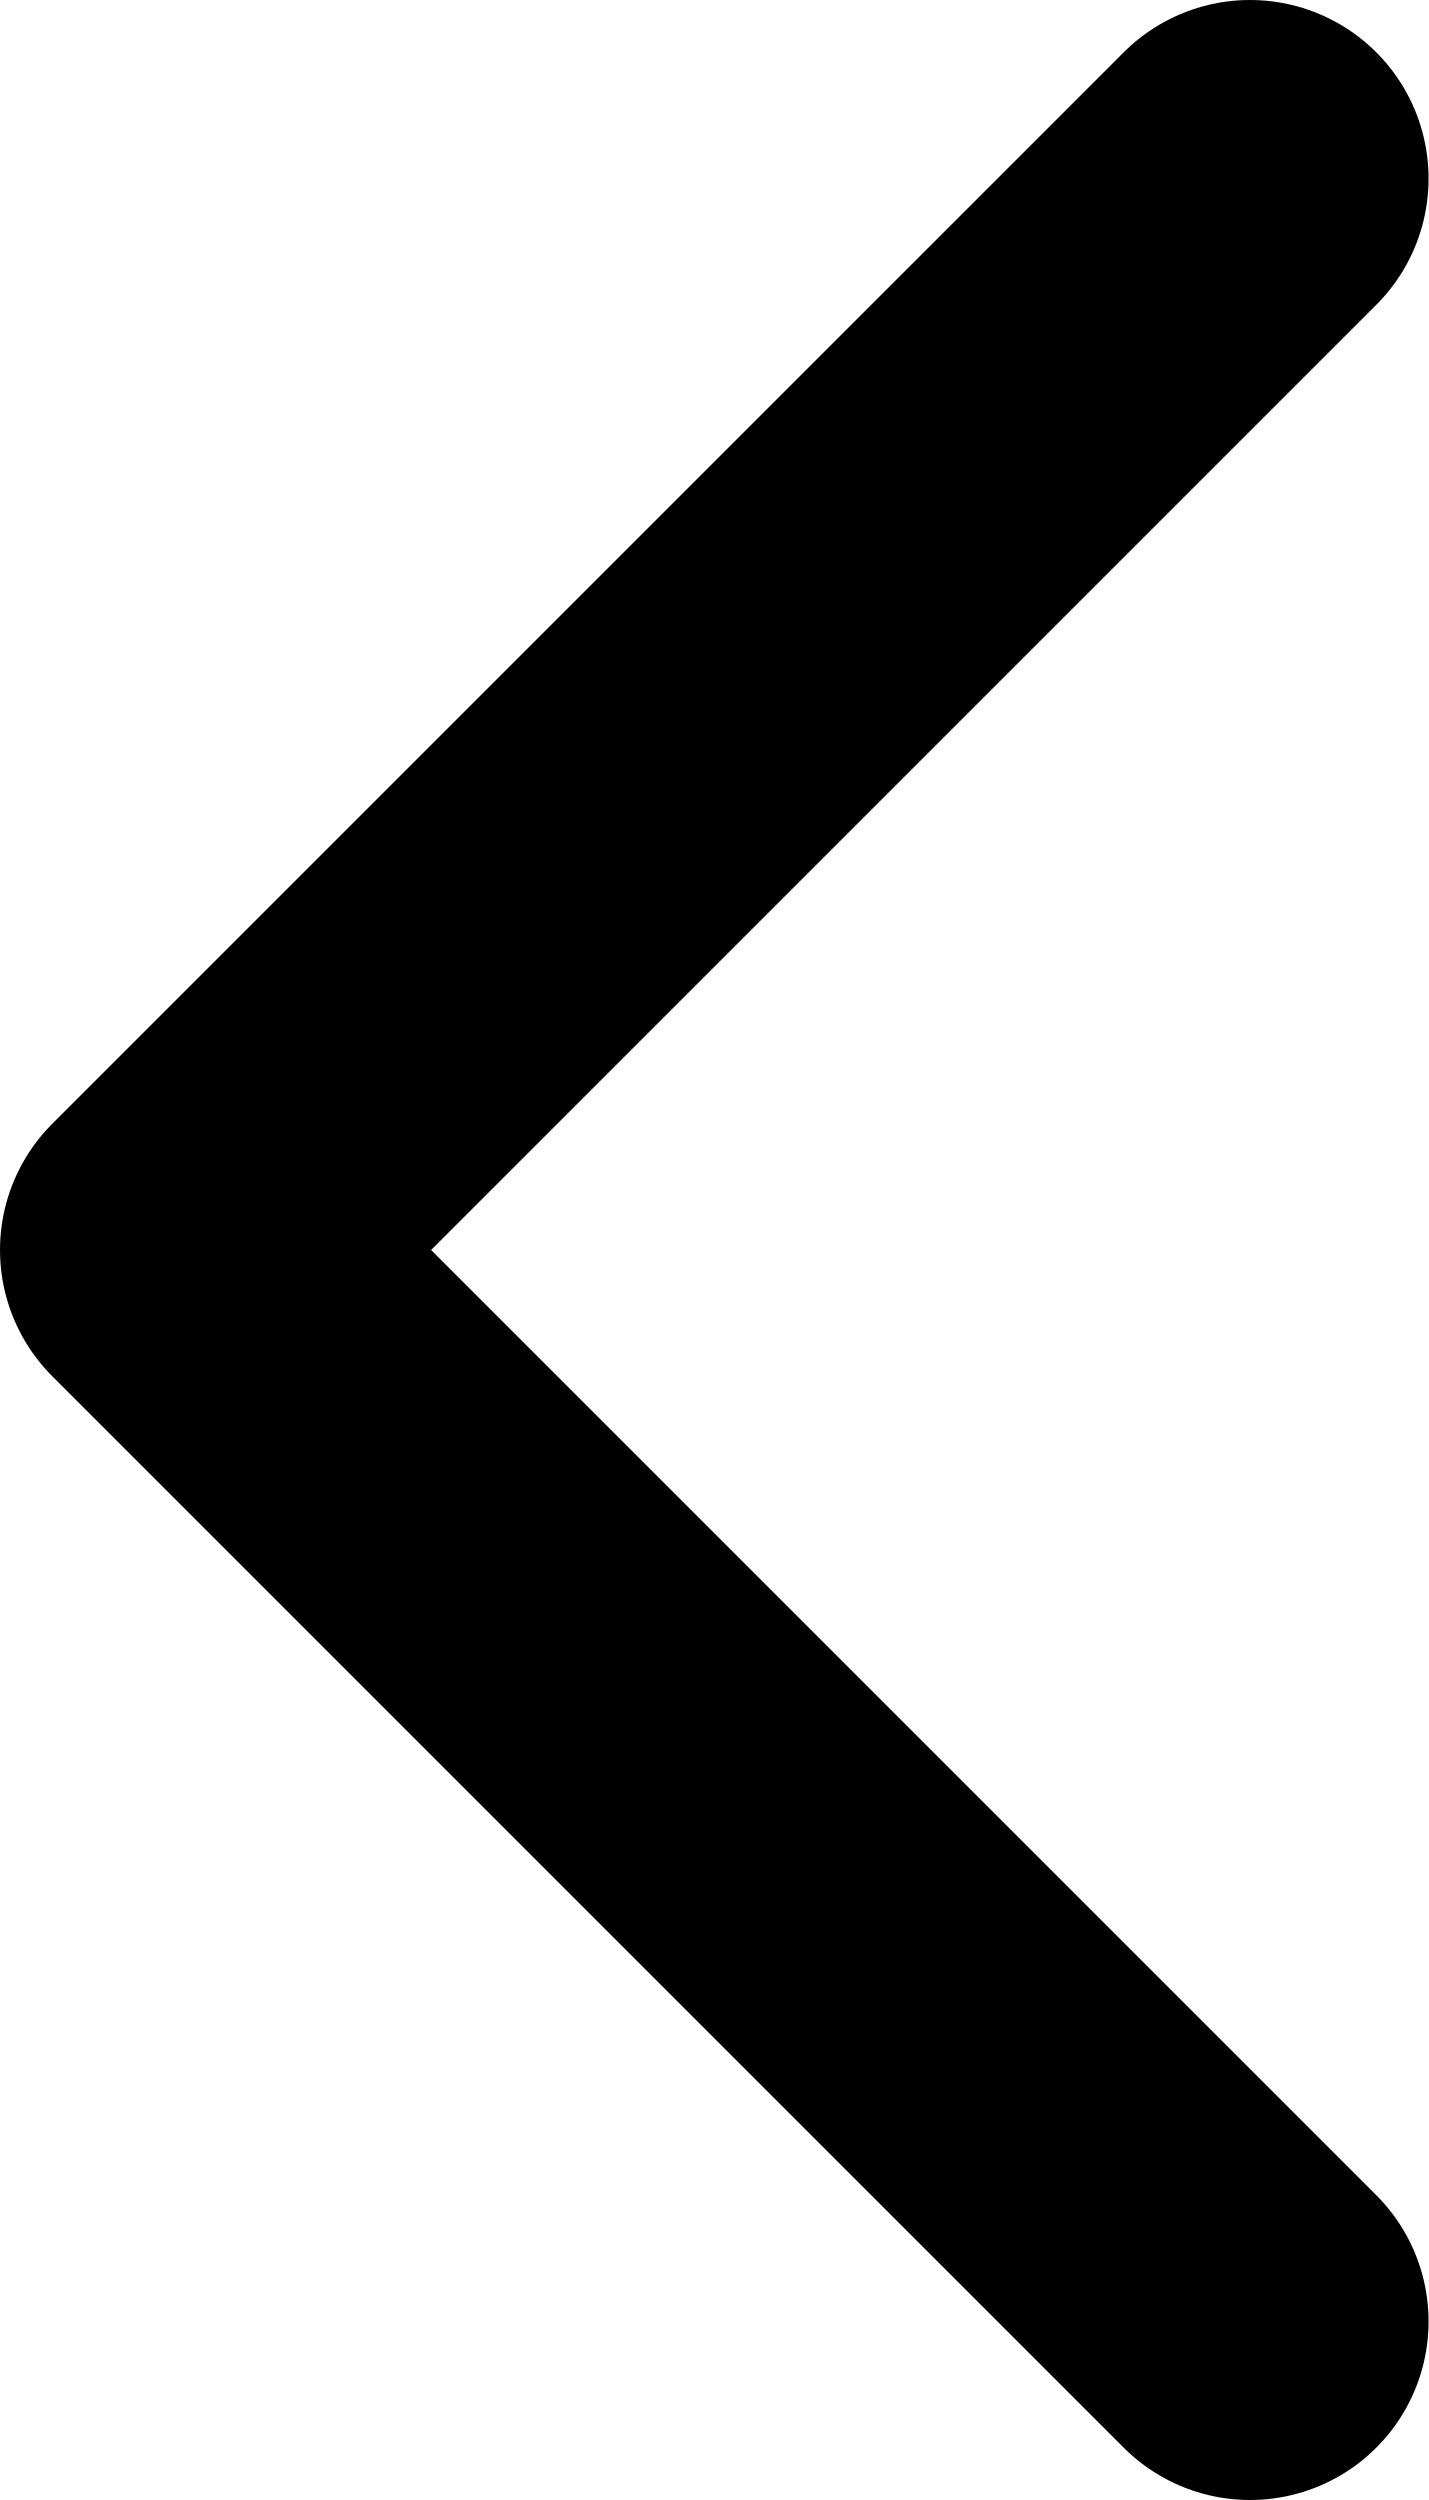
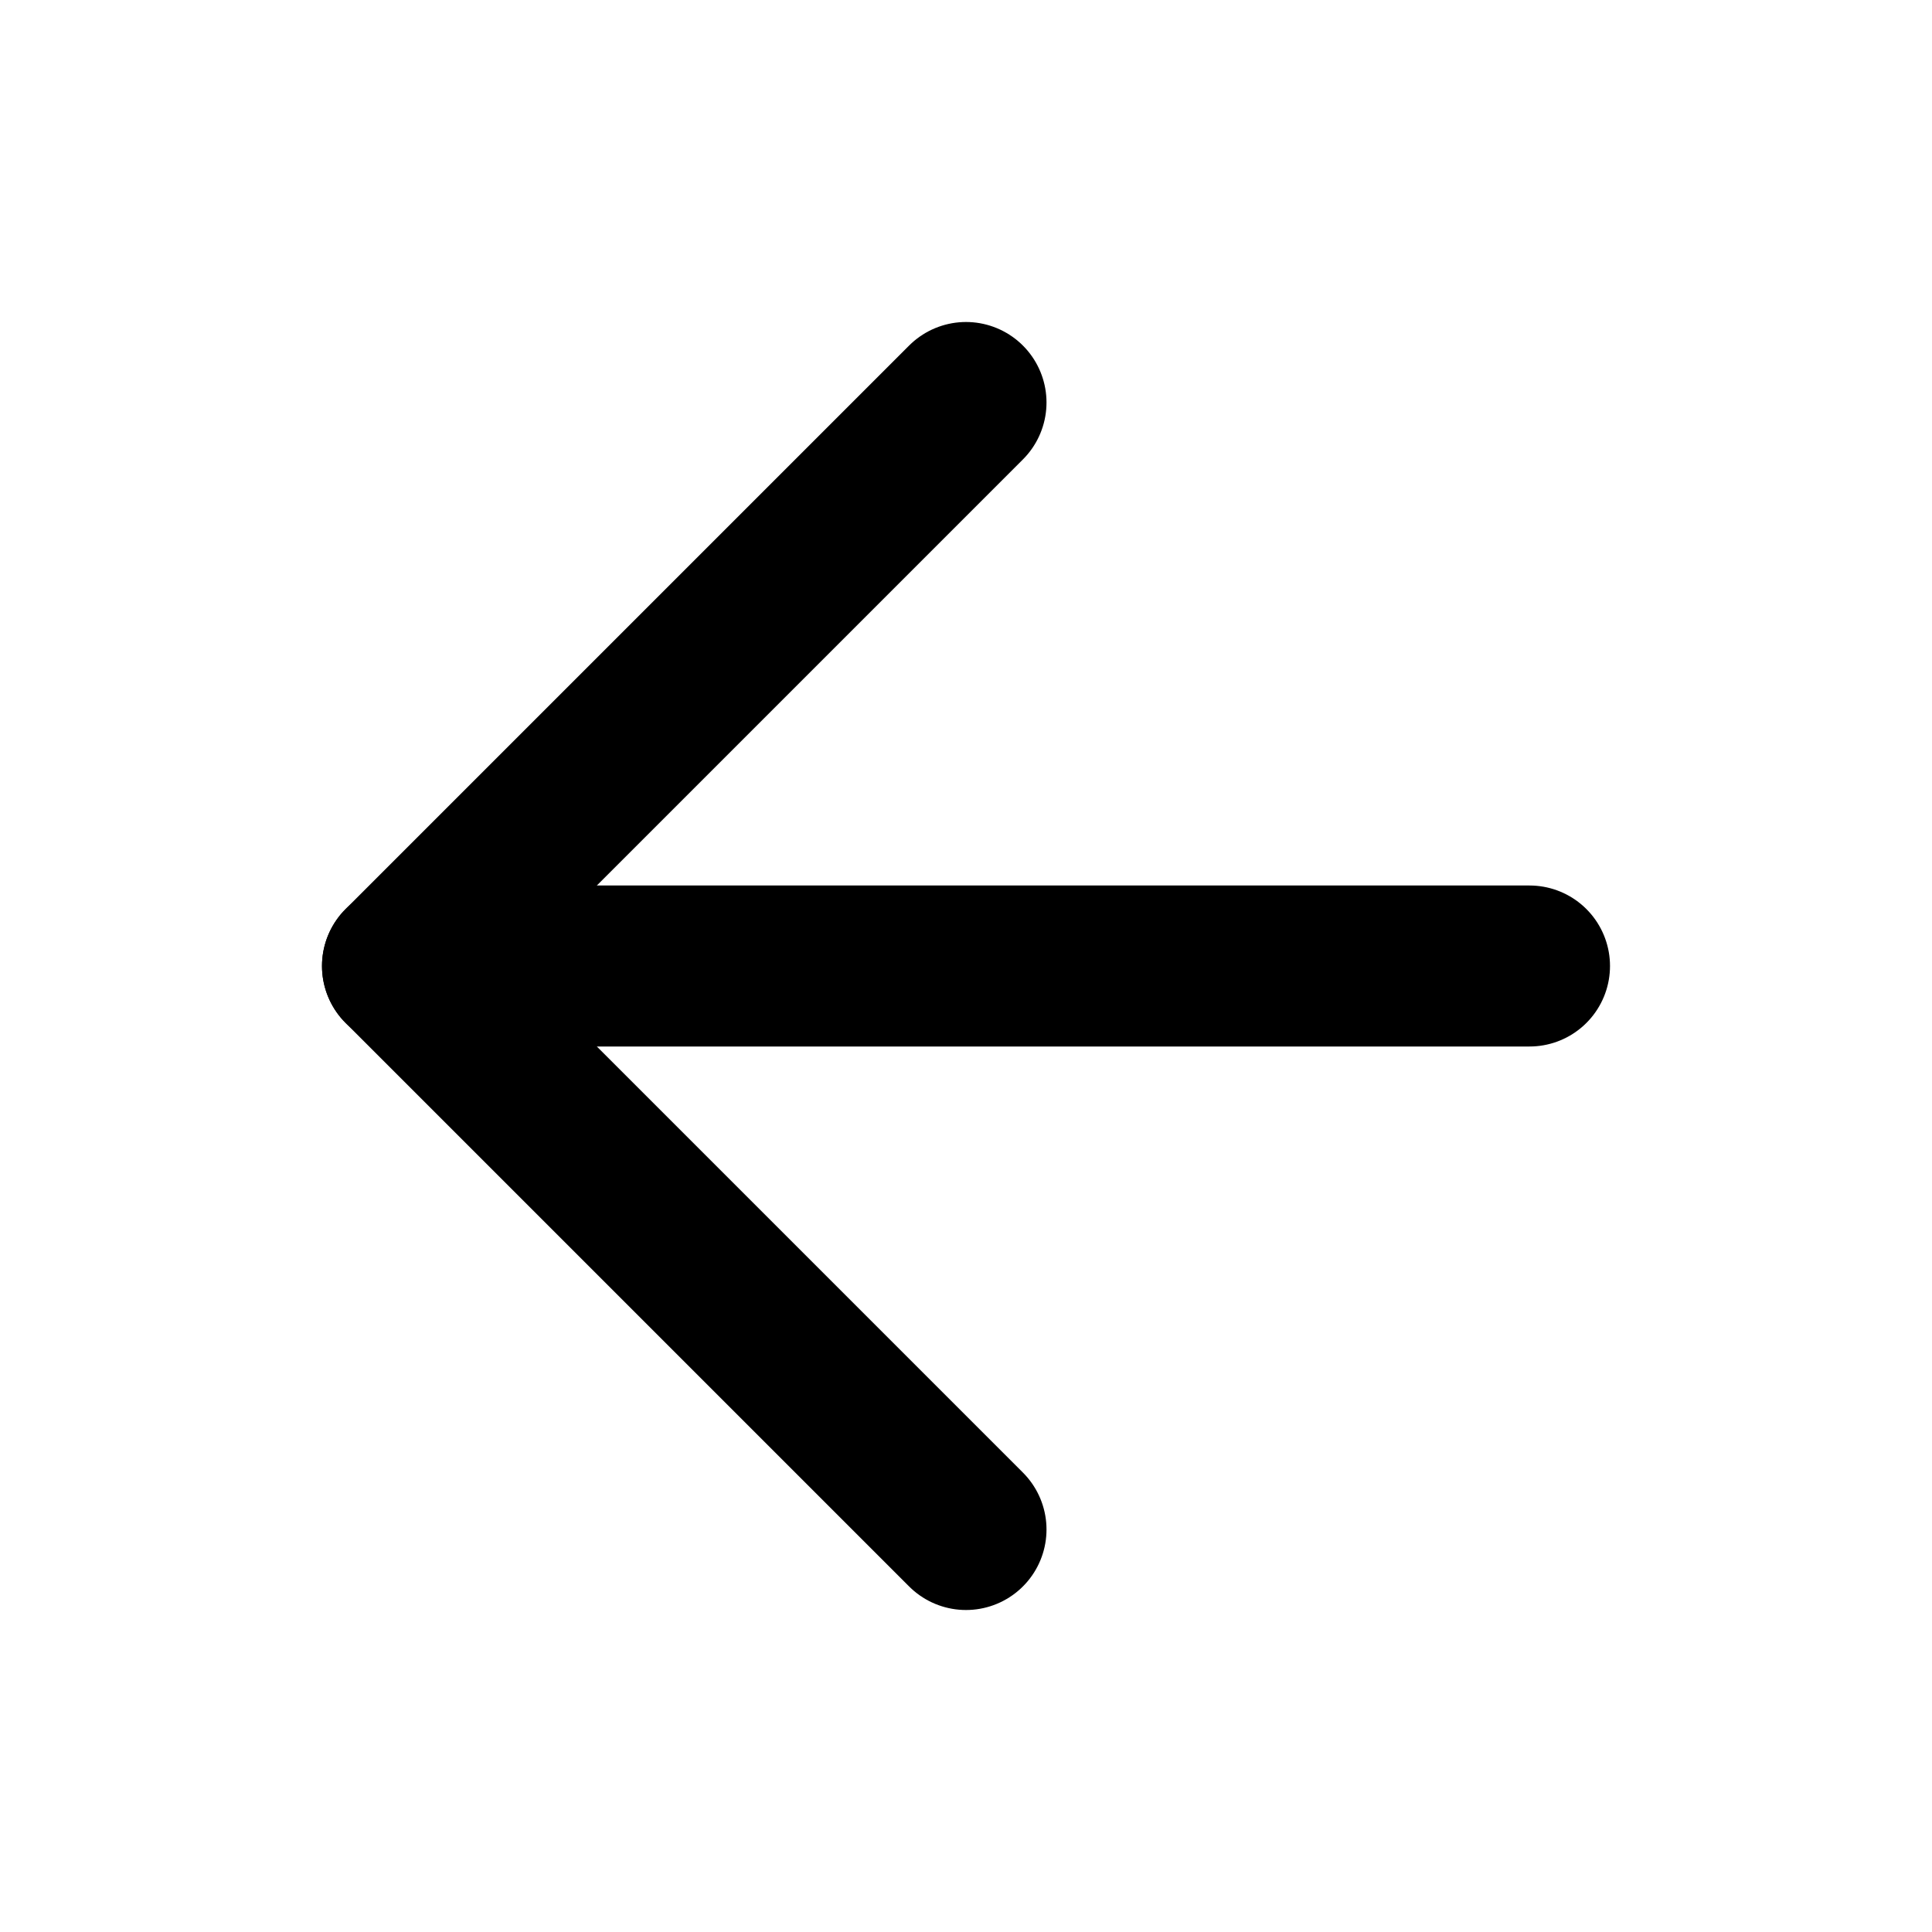
- <svg xmlns="http://www.w3.org/2000/svg" width="8" height="14" viewBox="0 0 8 14" fill="none">
-   <path d="M7 1L1 7L7 13" stroke="currentColor" stroke-width="2" stroke-linecap="round" stroke-linejoin="round" />
+ <svg viewBox="0 0 24 24" width="24" height="24" stroke="currentColor" stroke-width="2" fill="none" stroke-linecap="round" stroke-linejoin="round" class="css-i6dzq1">
+   <line x1="19" y1="12" x2="5" y2="12" />
+   <polyline points="12 19 5 12 12 5" />
</svg>
